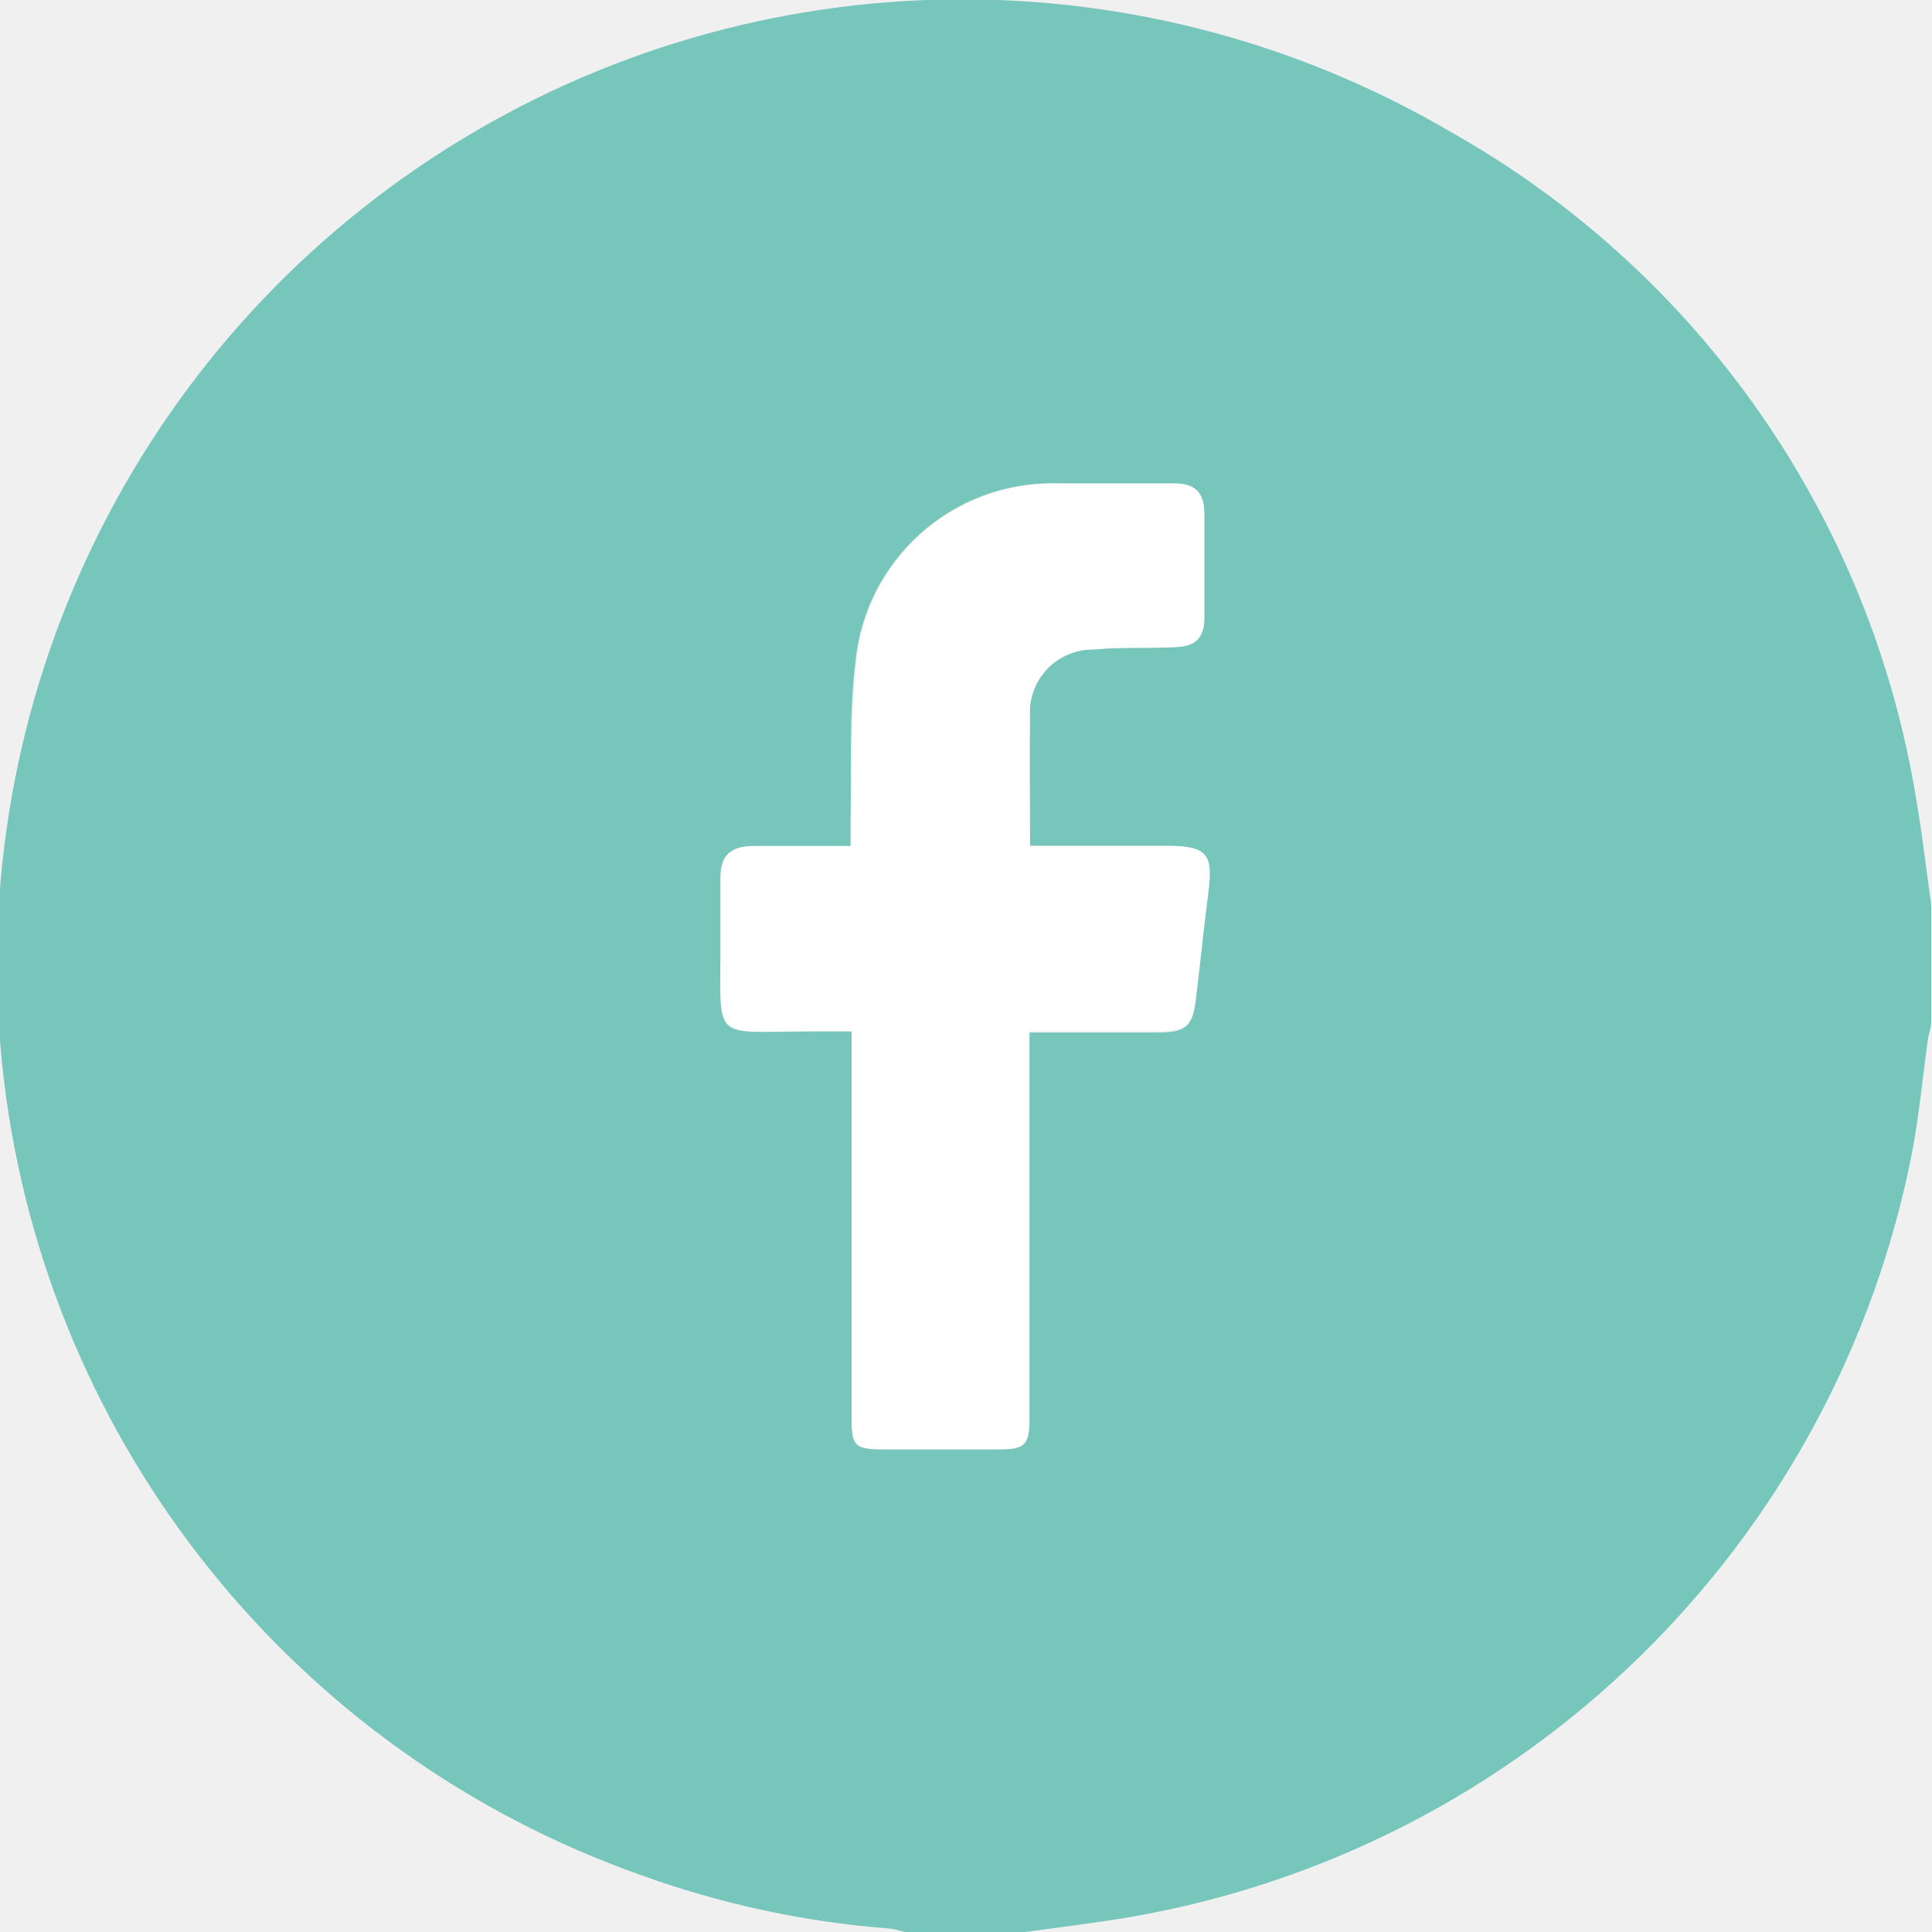
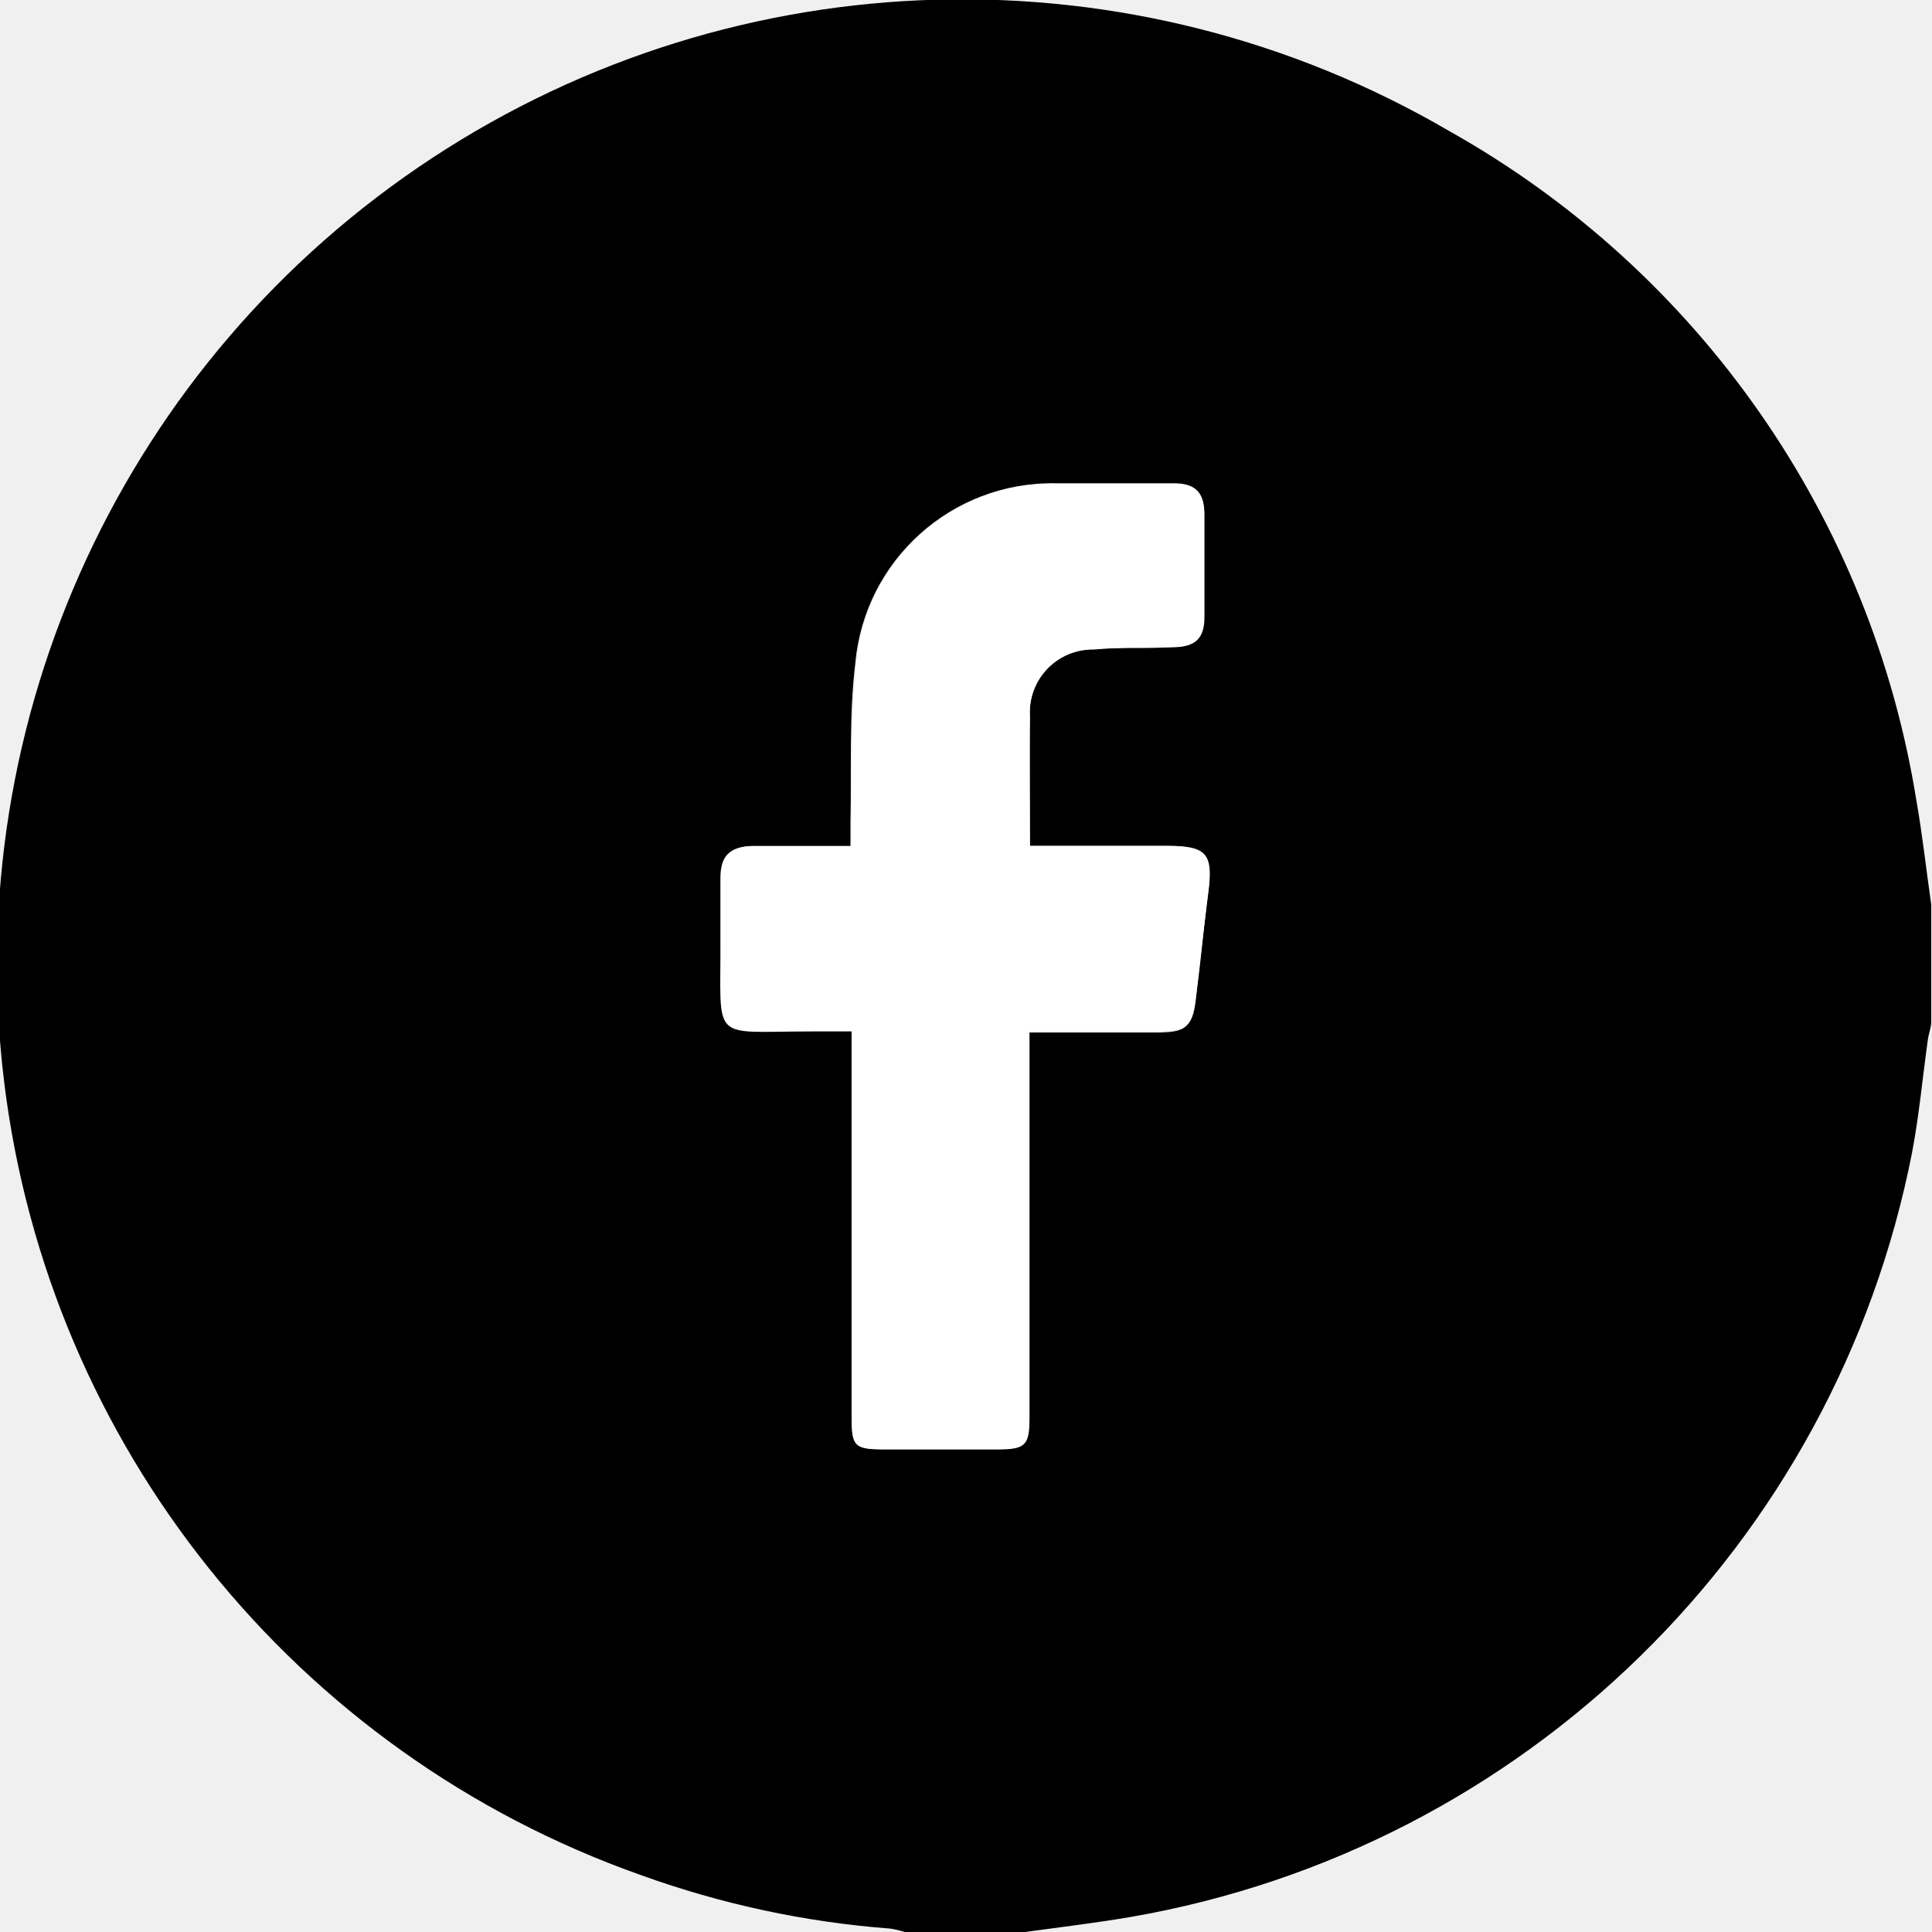
<svg xmlns="http://www.w3.org/2000/svg" viewBox="0 0 51.23 51.25">
  <defs>
-     <style>.cls-1{fill:#fff;}path{fill:#77c6bc;}</style>
+     <style>.cls-1{fill:#fff;}</style>
  </defs>
  <g id="Layer_2" data-name="Layer 2">
    <g id="Footer">
      <path d="M51.23,24v3.1c0,.16-.07.32-.09.48-.14,1-.23,2-.42,3A25.57,25.57,0,0,1,30,50.85c-.93.16-1.87.27-2.81.4H24a2.62,2.62,0,0,0-.38-.09A25,25,0,0,1,17,49.74,25.61,25.61,0,1,1,38.45,3.48,24.89,24.89,0,0,1,50.84,21.26C51,22.17,51.1,23.1,51.23,24ZM27.32,22.44c0-1.21,0-2.32,0-3.44A1.67,1.67,0,0,1,29,17.22c.71-.06,1.43,0,2.14-.06.56,0,.79-.23.8-.8,0-.91,0-1.83,0-2.75,0-.56-.25-.79-.8-.79-1.05,0-2.11,0-3.15,0a5.24,5.24,0,0,0-5.3,4.76c-.17,1.39-.1,2.82-.13,4.24,0,.19,0,.39,0,.62H20c-.61,0-.85.24-.86.85v1.6c0,2.8-.32,2.44,2.44,2.46H22.6V28c0,3.22,0,6.44,0,9.66,0,.69.09.78.77.79h3.1c.73,0,.84-.11.84-.83V27.39l.55,0H30.6c.91,0,1-.11,1.13-1s.2-1.82.32-2.73S32,22.44,31,22.44Z" />
      <path class="cls-1" d="M27.32,22.44H31c1,0,1.18.21,1.06,1.18s-.23,1.82-.32,2.73-.22,1-1.13,1H27.85l-.55,0V37.61c0,.72-.11.83-.84.83h-3.1c-.68,0-.77-.1-.77-.79,0-3.22,0-6.44,0-9.66v-.63H21.55c-2.76,0-2.42.34-2.44-2.46V23.3c0-.61.25-.84.86-.85h2.62c0-.23,0-.43,0-.62,0-1.42,0-2.85.13-4.24A5.24,5.24,0,0,1,28,12.83c1,0,2.1,0,3.15,0,.55,0,.79.23.8.79,0,.92,0,1.84,0,2.75,0,.57-.24.78-.8.8-.71,0-1.43,0-2.14.06A1.67,1.67,0,0,0,27.32,19C27.29,20.12,27.32,21.23,27.32,22.44Z" />
    </g>
  </g>
</svg>
